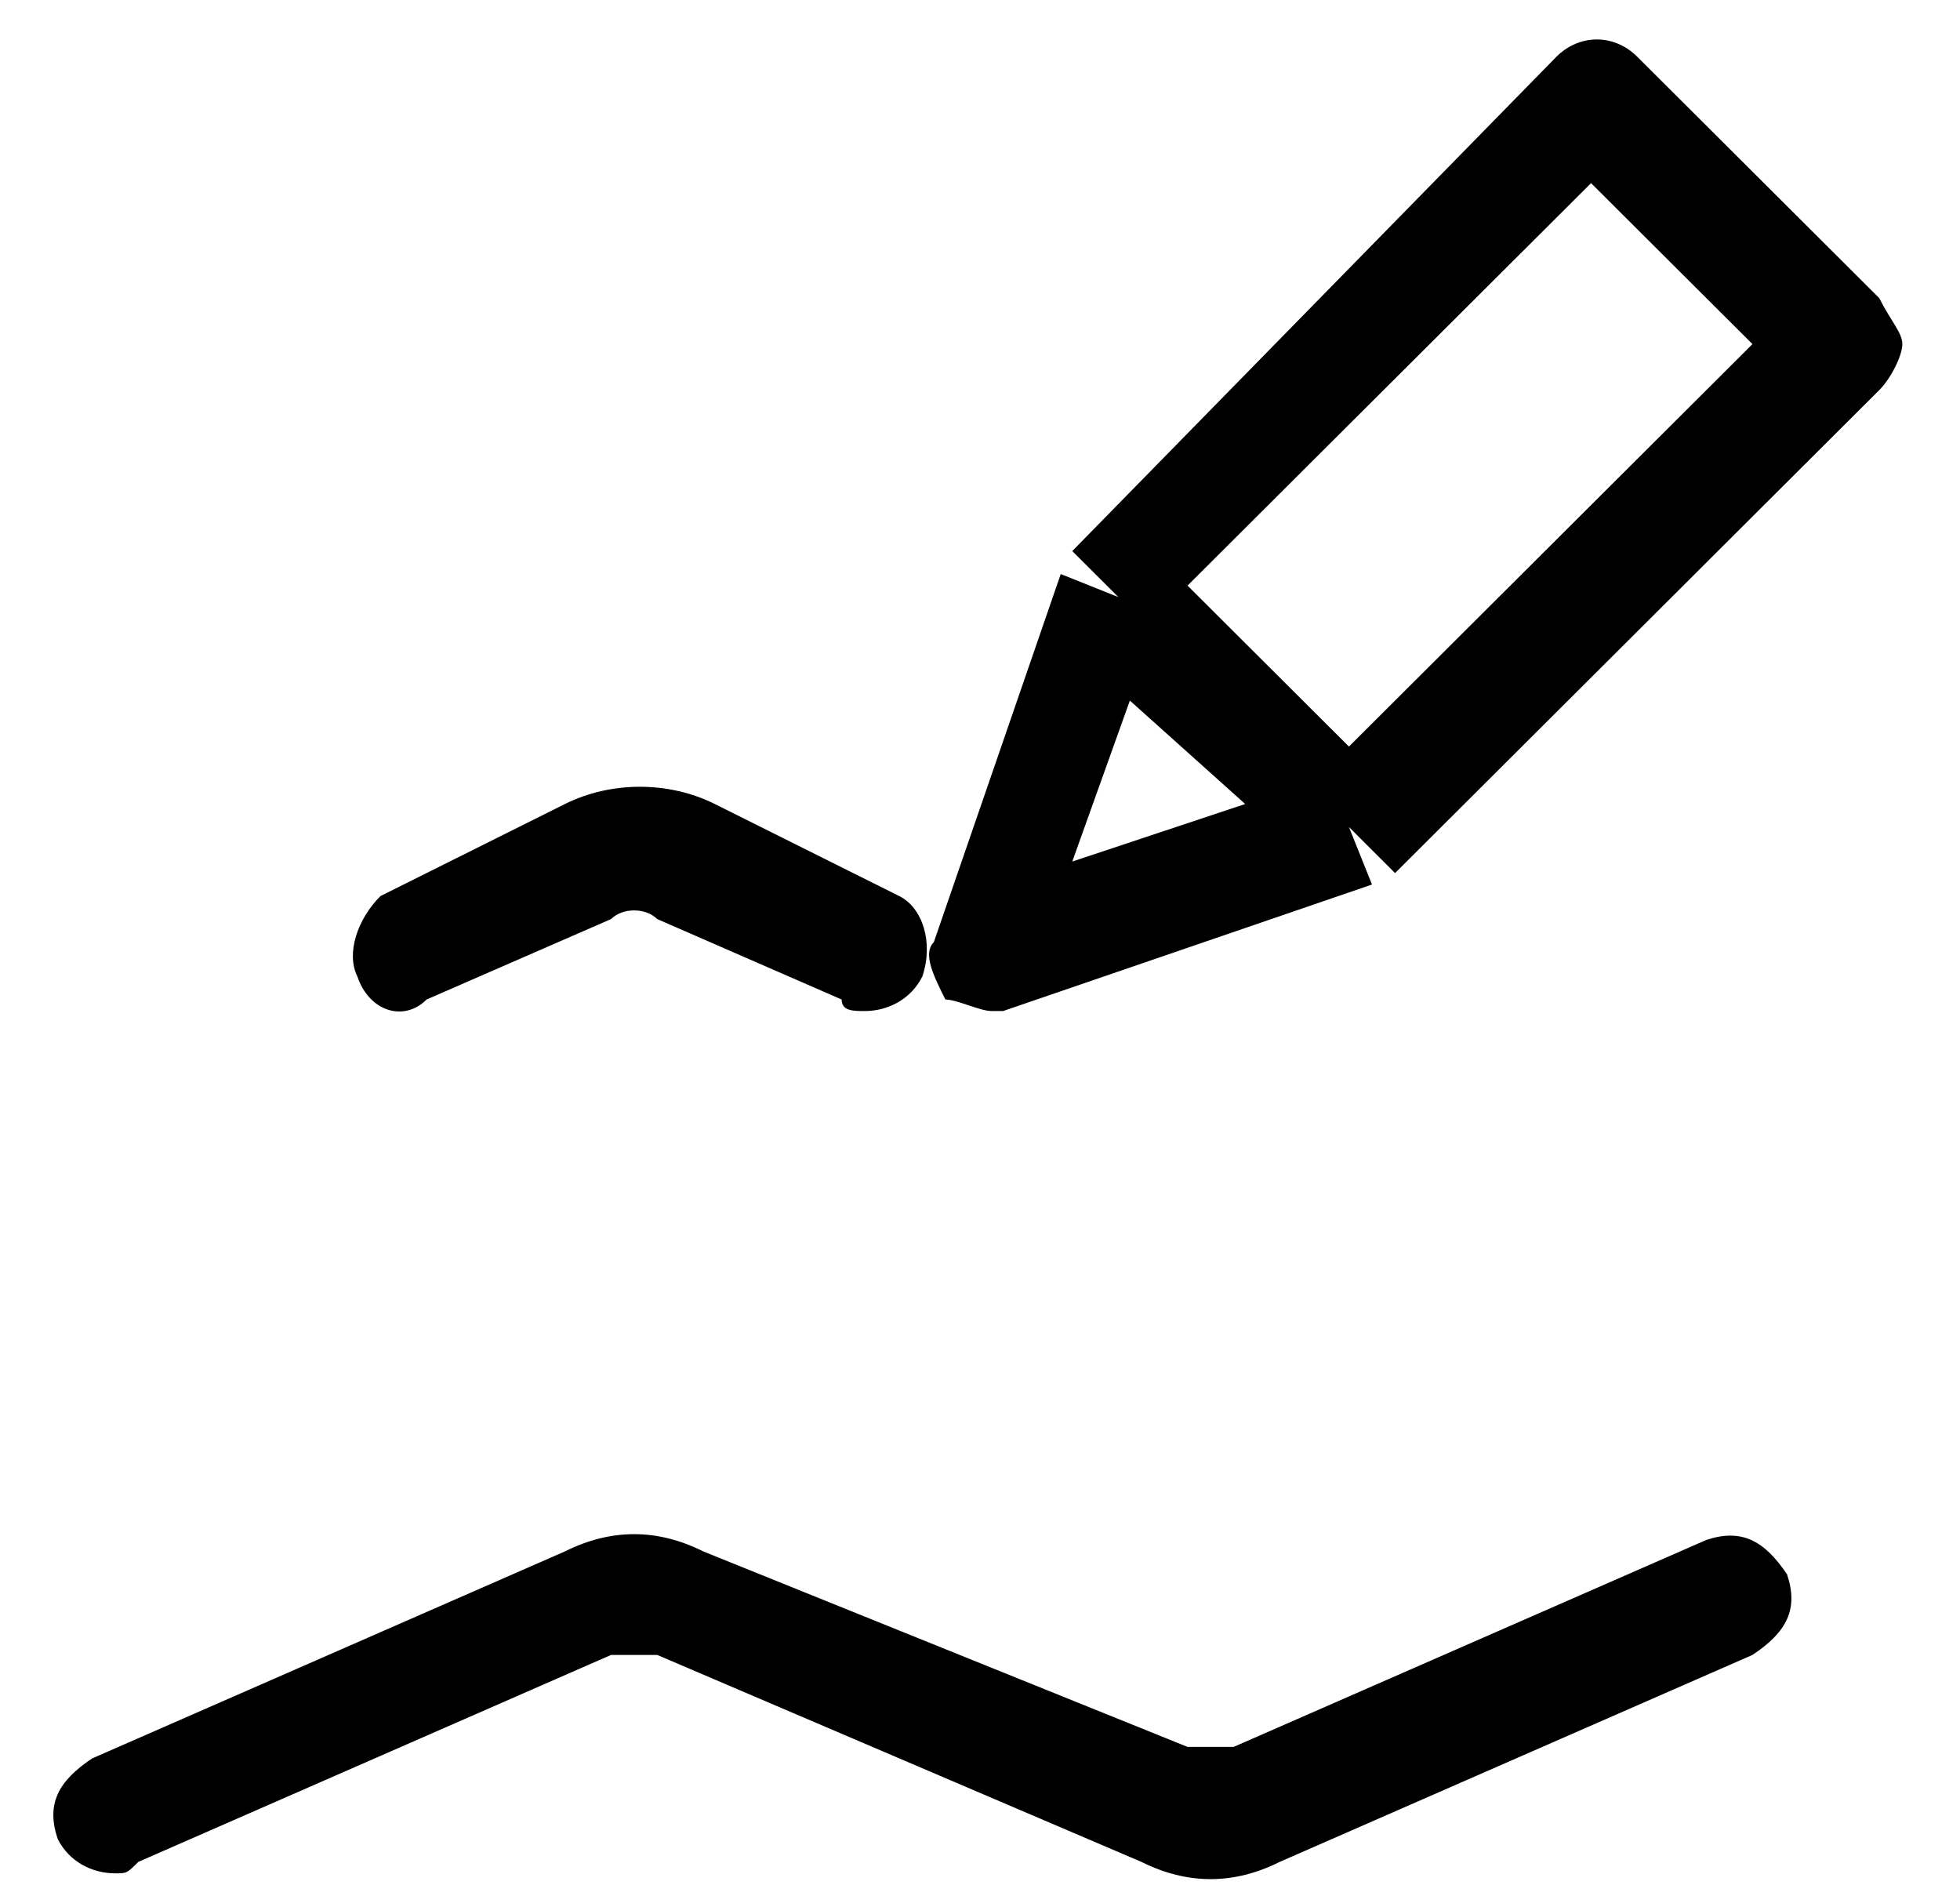
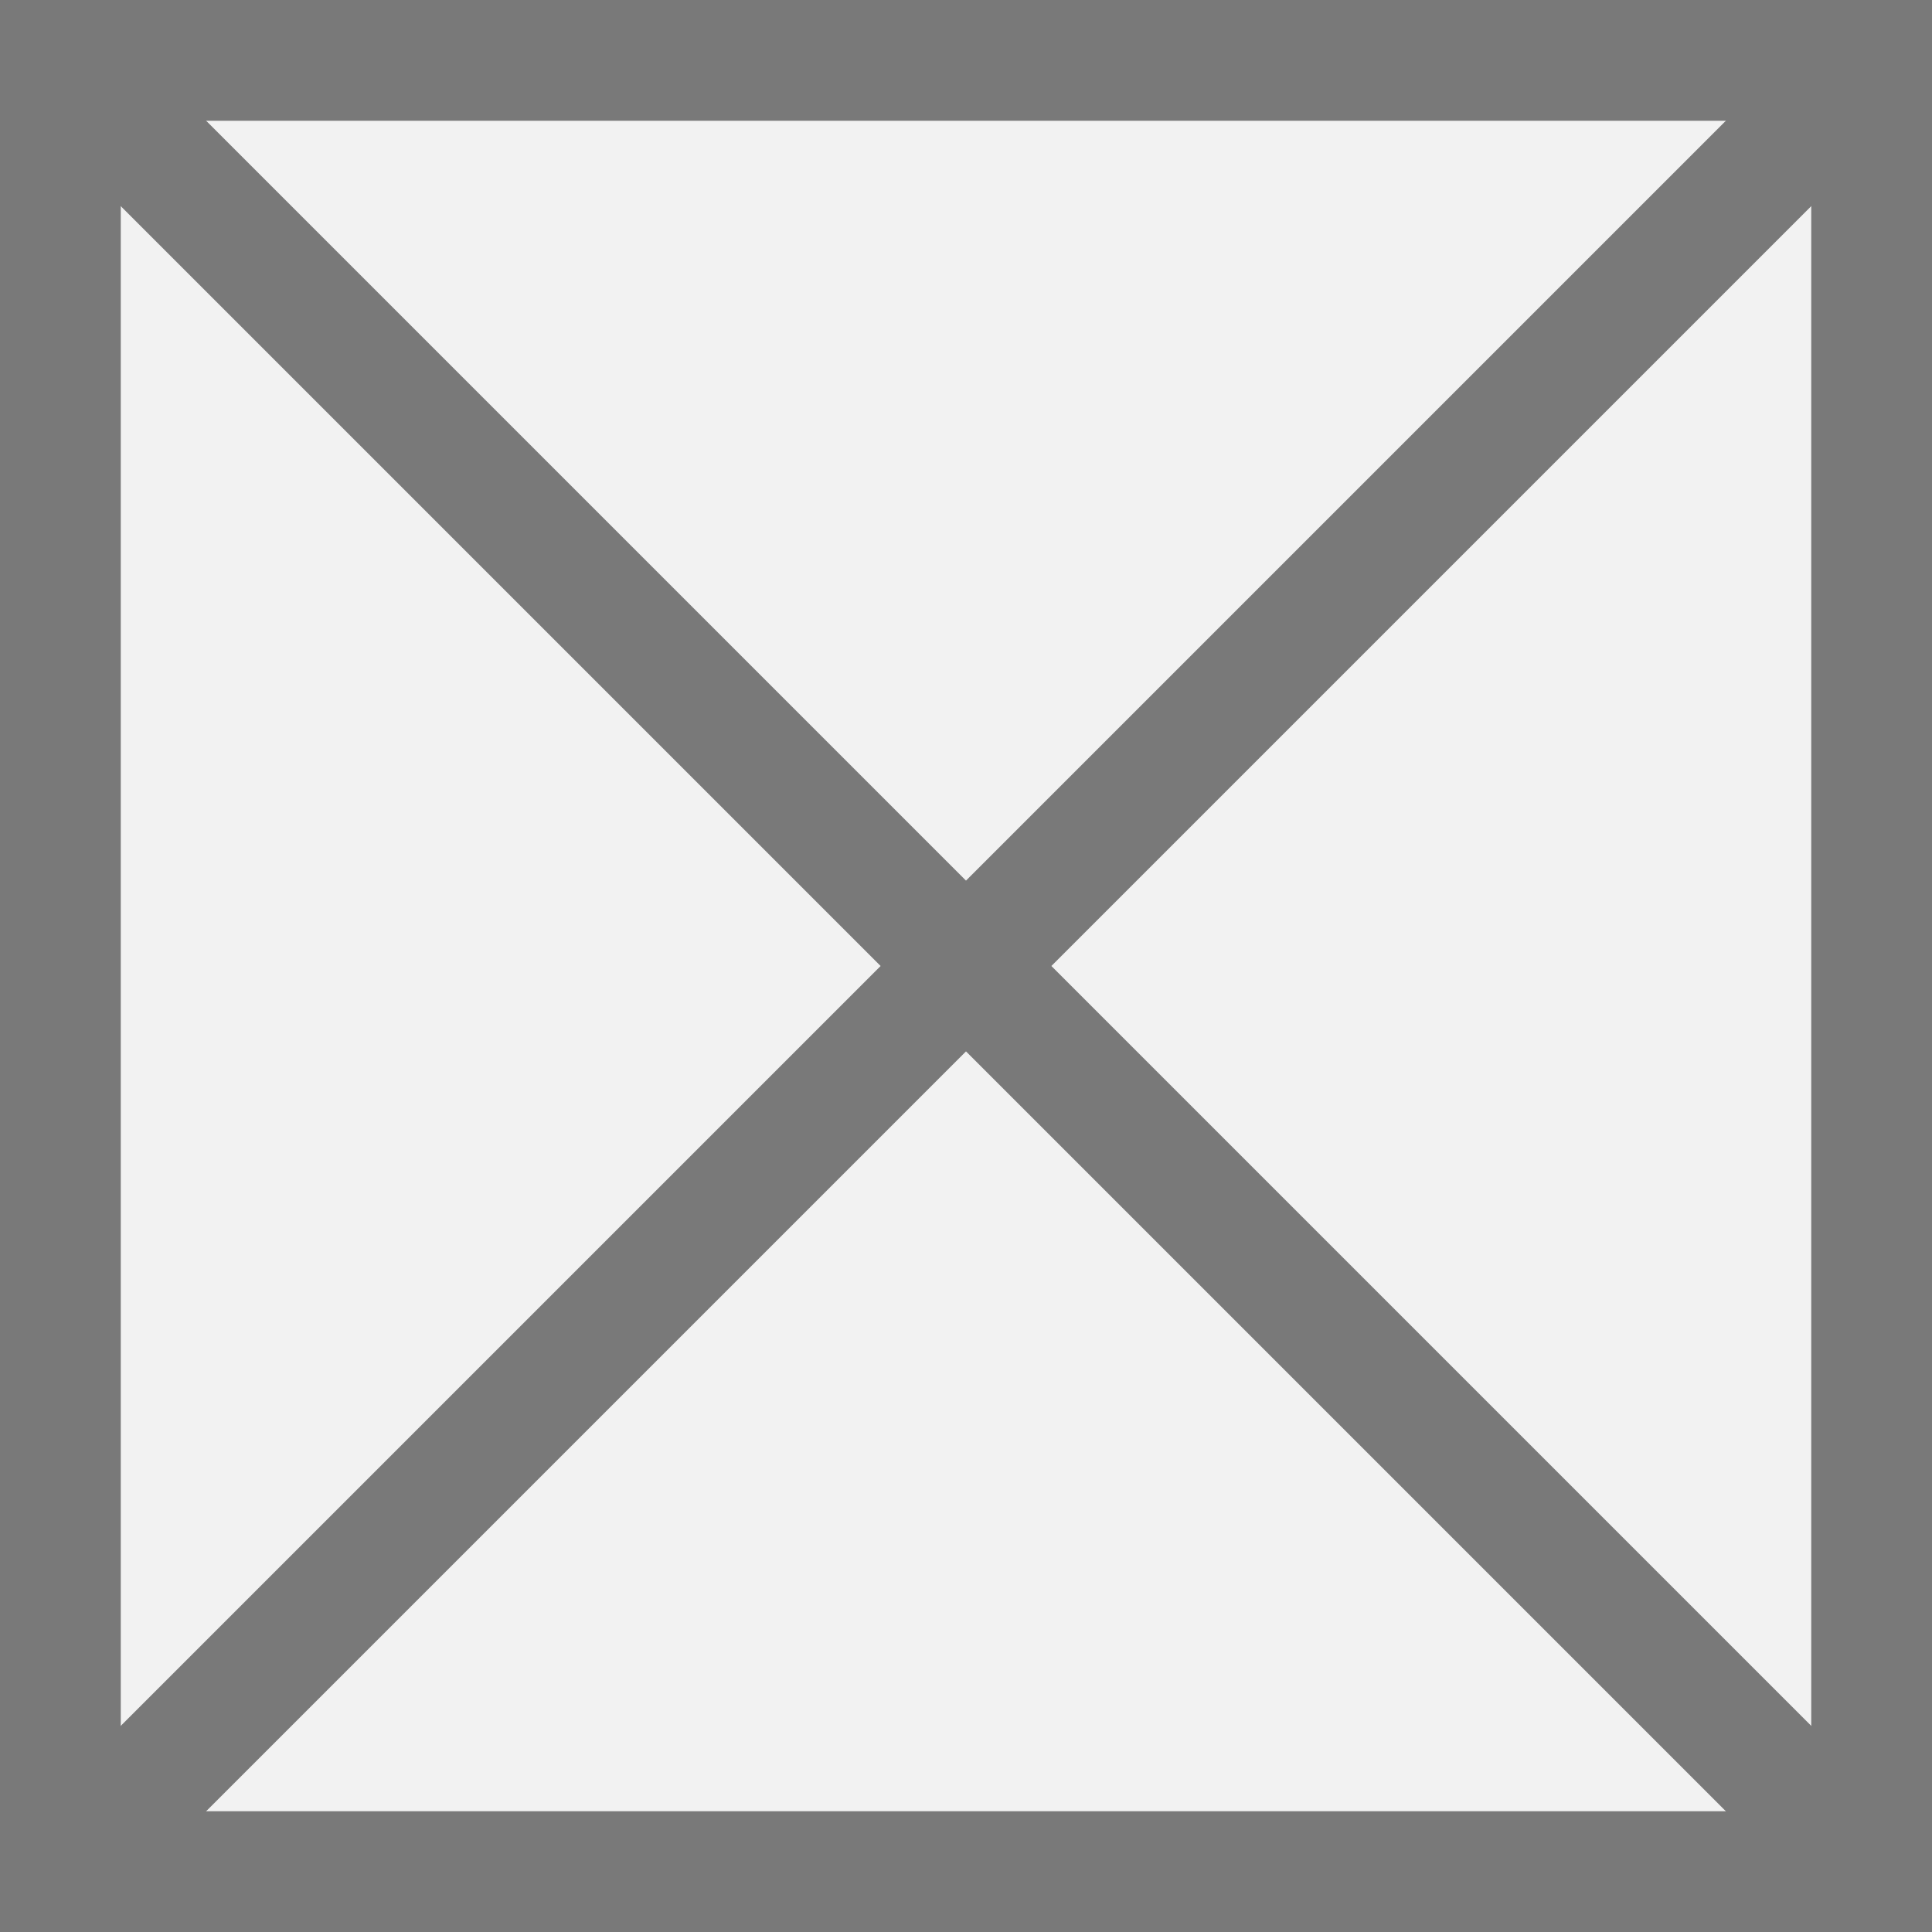
- <svg xmlns="http://www.w3.org/2000/svg" version="1.1" width="26px" height="25px">
-   <g transform="matrix(1 0 0 1 -107 -375 )">
-     <path d="M 1.835 24.695  C 1.682 24.847  1.682 24.847  1.529 24.847  C 1.224 24.847  0.918 24.695  0.765 24.39  C 0.612 23.932  0.765 23.627  1.224 23.322  L 7.494 20.577  C 8.106 20.272  8.718 20.272  9.329 20.577  L 15.753 23.17  L 16.365 23.17  L 22.635 20.425  C 23.094 20.272  23.4 20.425  23.706 20.882  C 23.859 21.34  23.706 21.645  23.247 21.95  L 16.976 24.695  C 16.365 25  15.753 25  15.141 24.695  L 8.718 21.95  L 8.106 21.95  L 1.835 24.695  Z M 12.235 12.952  C 12.082 13.257  11.776 13.41  11.471 13.41  C 11.318 13.41  11.165 13.41  11.165 13.257  L 8.718 12.19  C 8.565 12.037  8.259 12.037  8.106 12.19  L 5.659 13.257  C 5.353 13.562  4.894 13.41  4.741 12.952  C 4.588 12.647  4.741 12.19  5.047 11.885  L 7.494 10.664  C 8.106 10.359  8.871 10.359  9.482 10.664  L 11.929 11.885  C 12.235 12.037  12.388 12.495  12.235 12.952  Z M 13.306 13.41  L 13.153 13.41  C 13 13.41  12.694 13.257  12.541 13.257  C 12.388 12.952  12.235 12.647  12.388 12.495  L 14.071 7.614  L 14.835 7.919  L 14.224 7.309  L 20.647 0.752  C 20.953 0.447  21.412 0.447  21.718 0.752  L 24.929 3.954  C 25.082 4.259  25.235 4.412  25.235 4.564  C 25.235 4.717  25.082 5.022  24.929 5.174  L 18.506 11.58  L 17.894 10.969  L 18.2 11.732  L 13.306 13.41  Z M 16.518 10.664  L 14.988 9.292  L 14.224 11.427  L 16.518 10.664  Z M 21.106 2.429  L 15.753 7.767  L 17.894 9.902  L 23.247 4.564  L 21.106 2.429  Z " fill-rule="nonzero" fill="#000000" stroke="none" transform="matrix(1 0 0 1 107 375 )" />
+ <svg xmlns="http://www.w3.org/2000/svg" version="1.1" width="16px" height="16px">
+   <g transform="matrix(1 0 0 1 -179 -570 )">
+     <path d="M 179.5 570.5  L 194.5 570.5  L 194.5 585.5  L 179.5 585.5  L 179.5 570.5  Z " fill-rule="nonzero" fill="#f2f2f2" stroke="none" />
+     <path d="M 179.5 570.5  L 194.5 570.5  L 194.5 585.5  L 179.5 585.5  L 179.5 570.5  Z " stroke-width="1" stroke="#797979" fill="none" />
+     <path d="M 179.354 570.354  L 194.646 585.646  M 194.646 570.354  L 179.354 585.646  " stroke-width="1" stroke="#797979" fill="none" />
  </g>
</svg>
